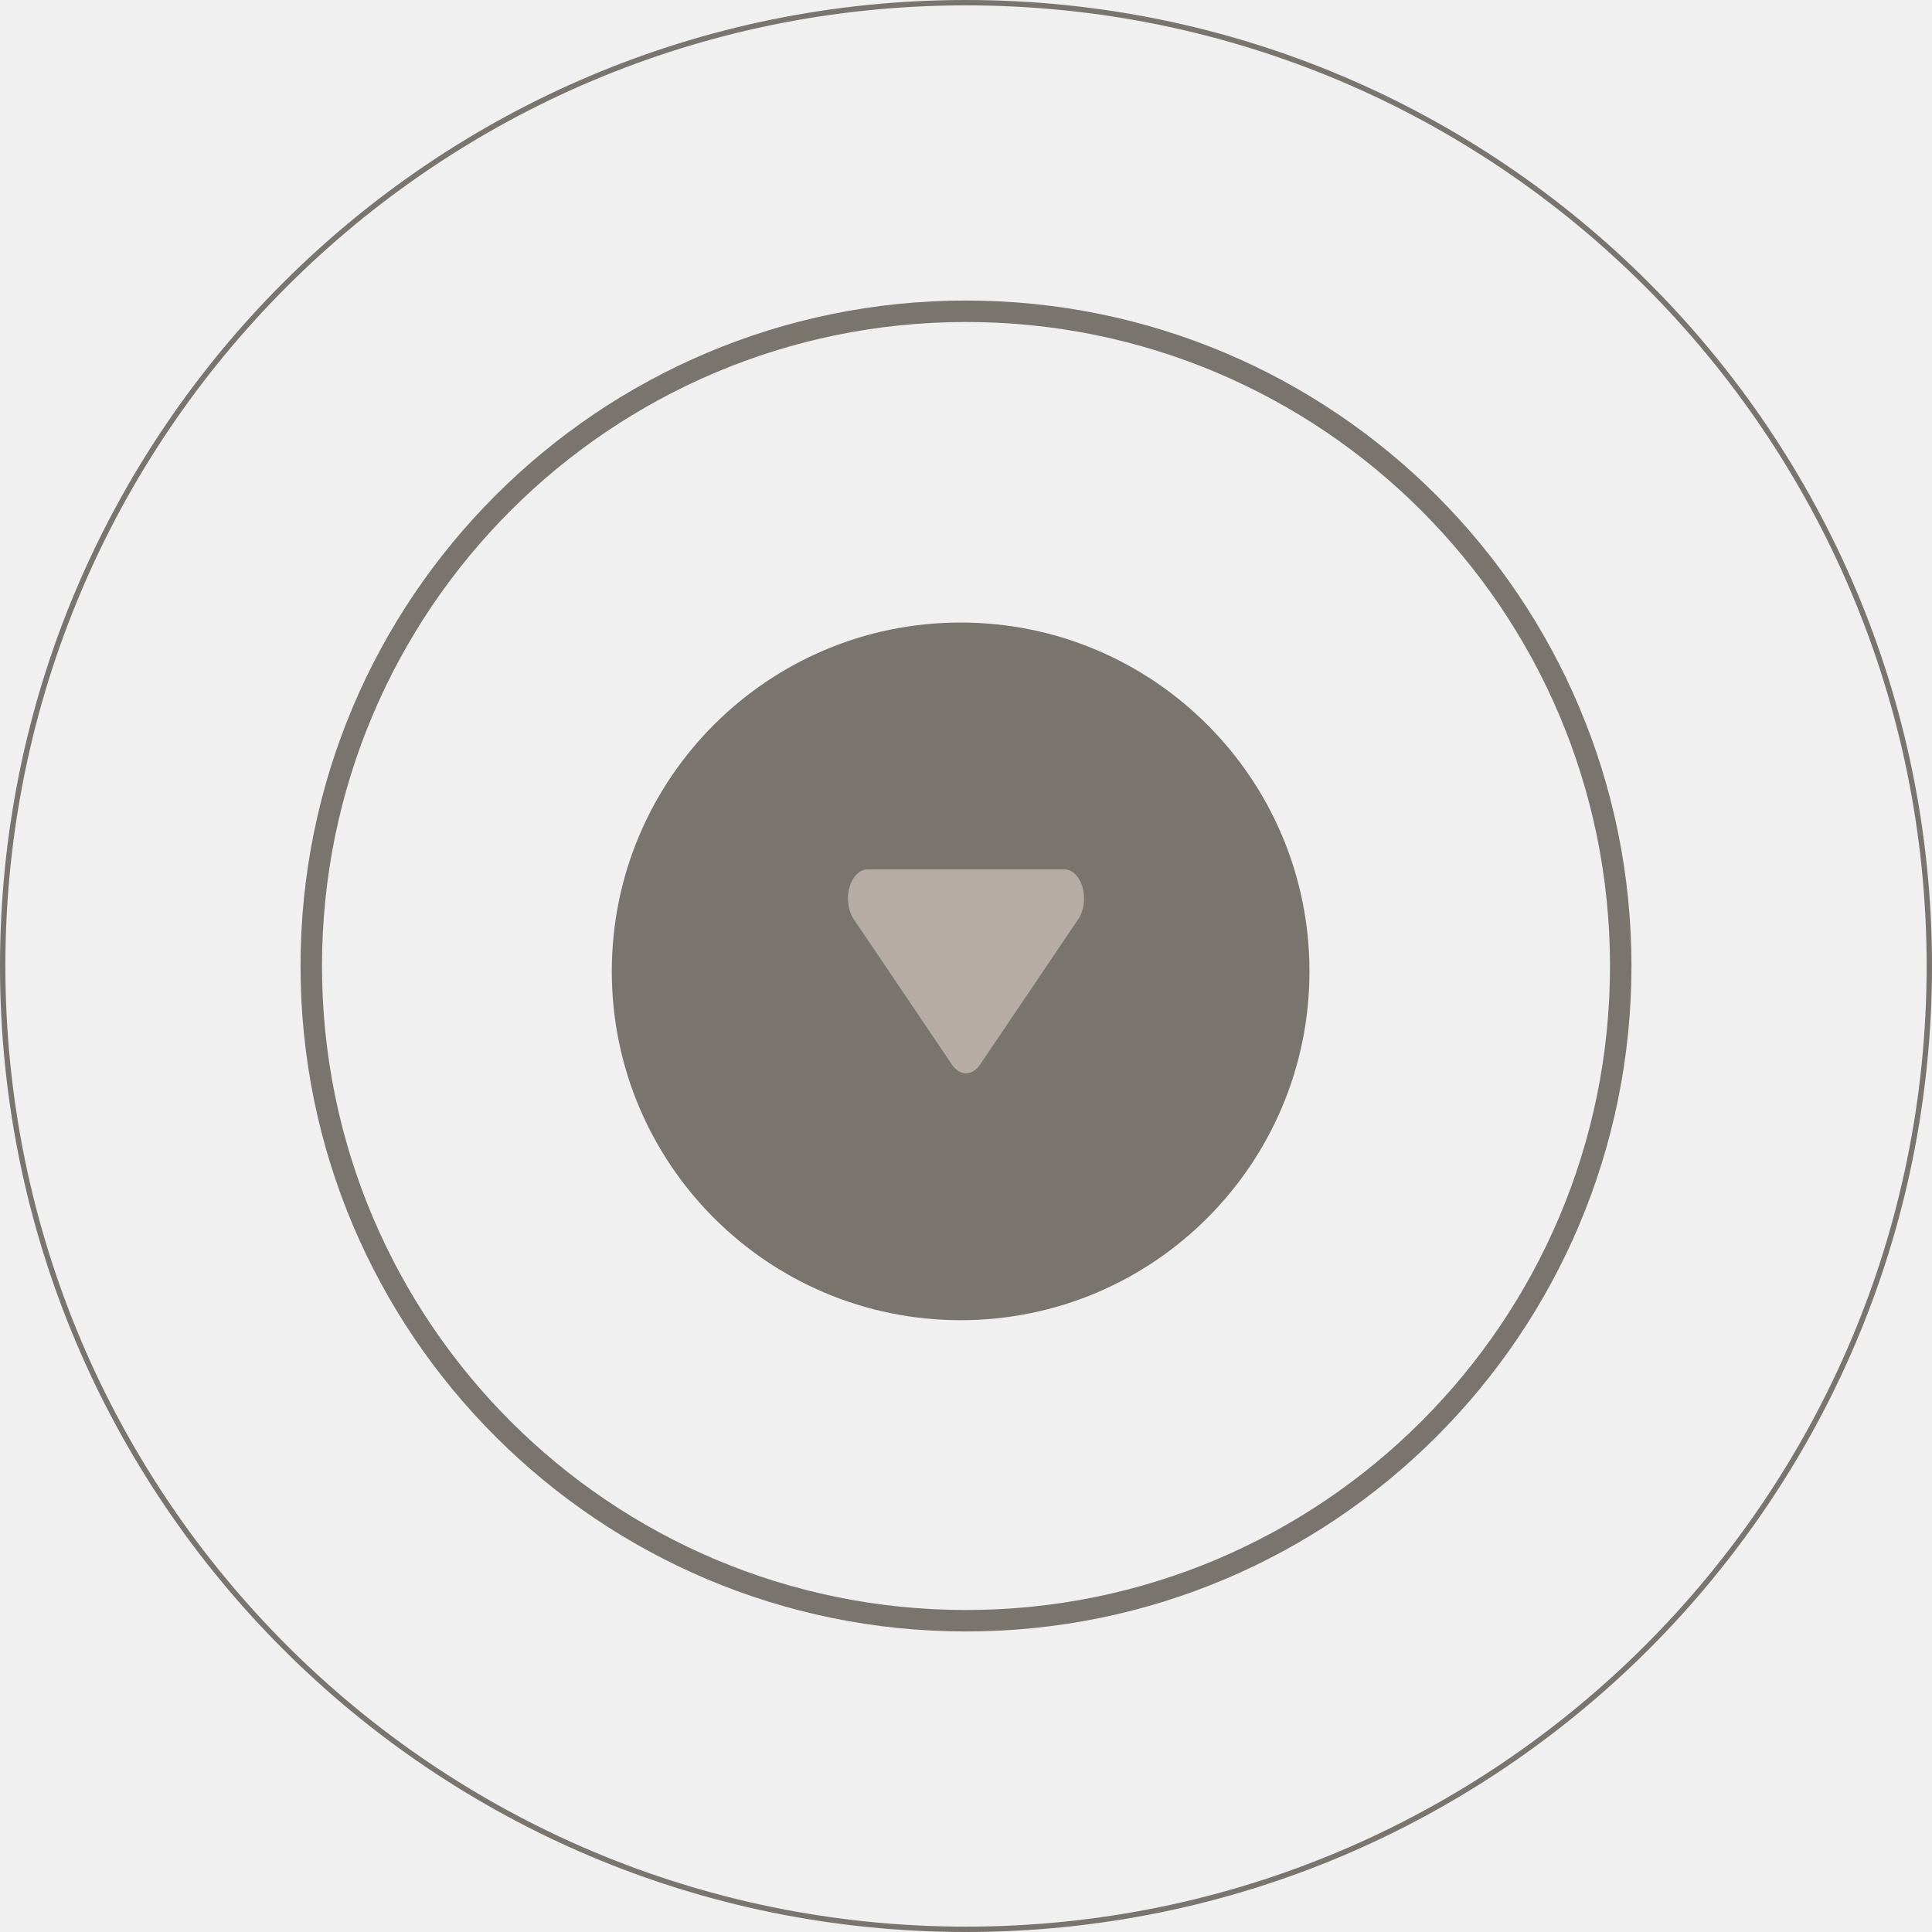
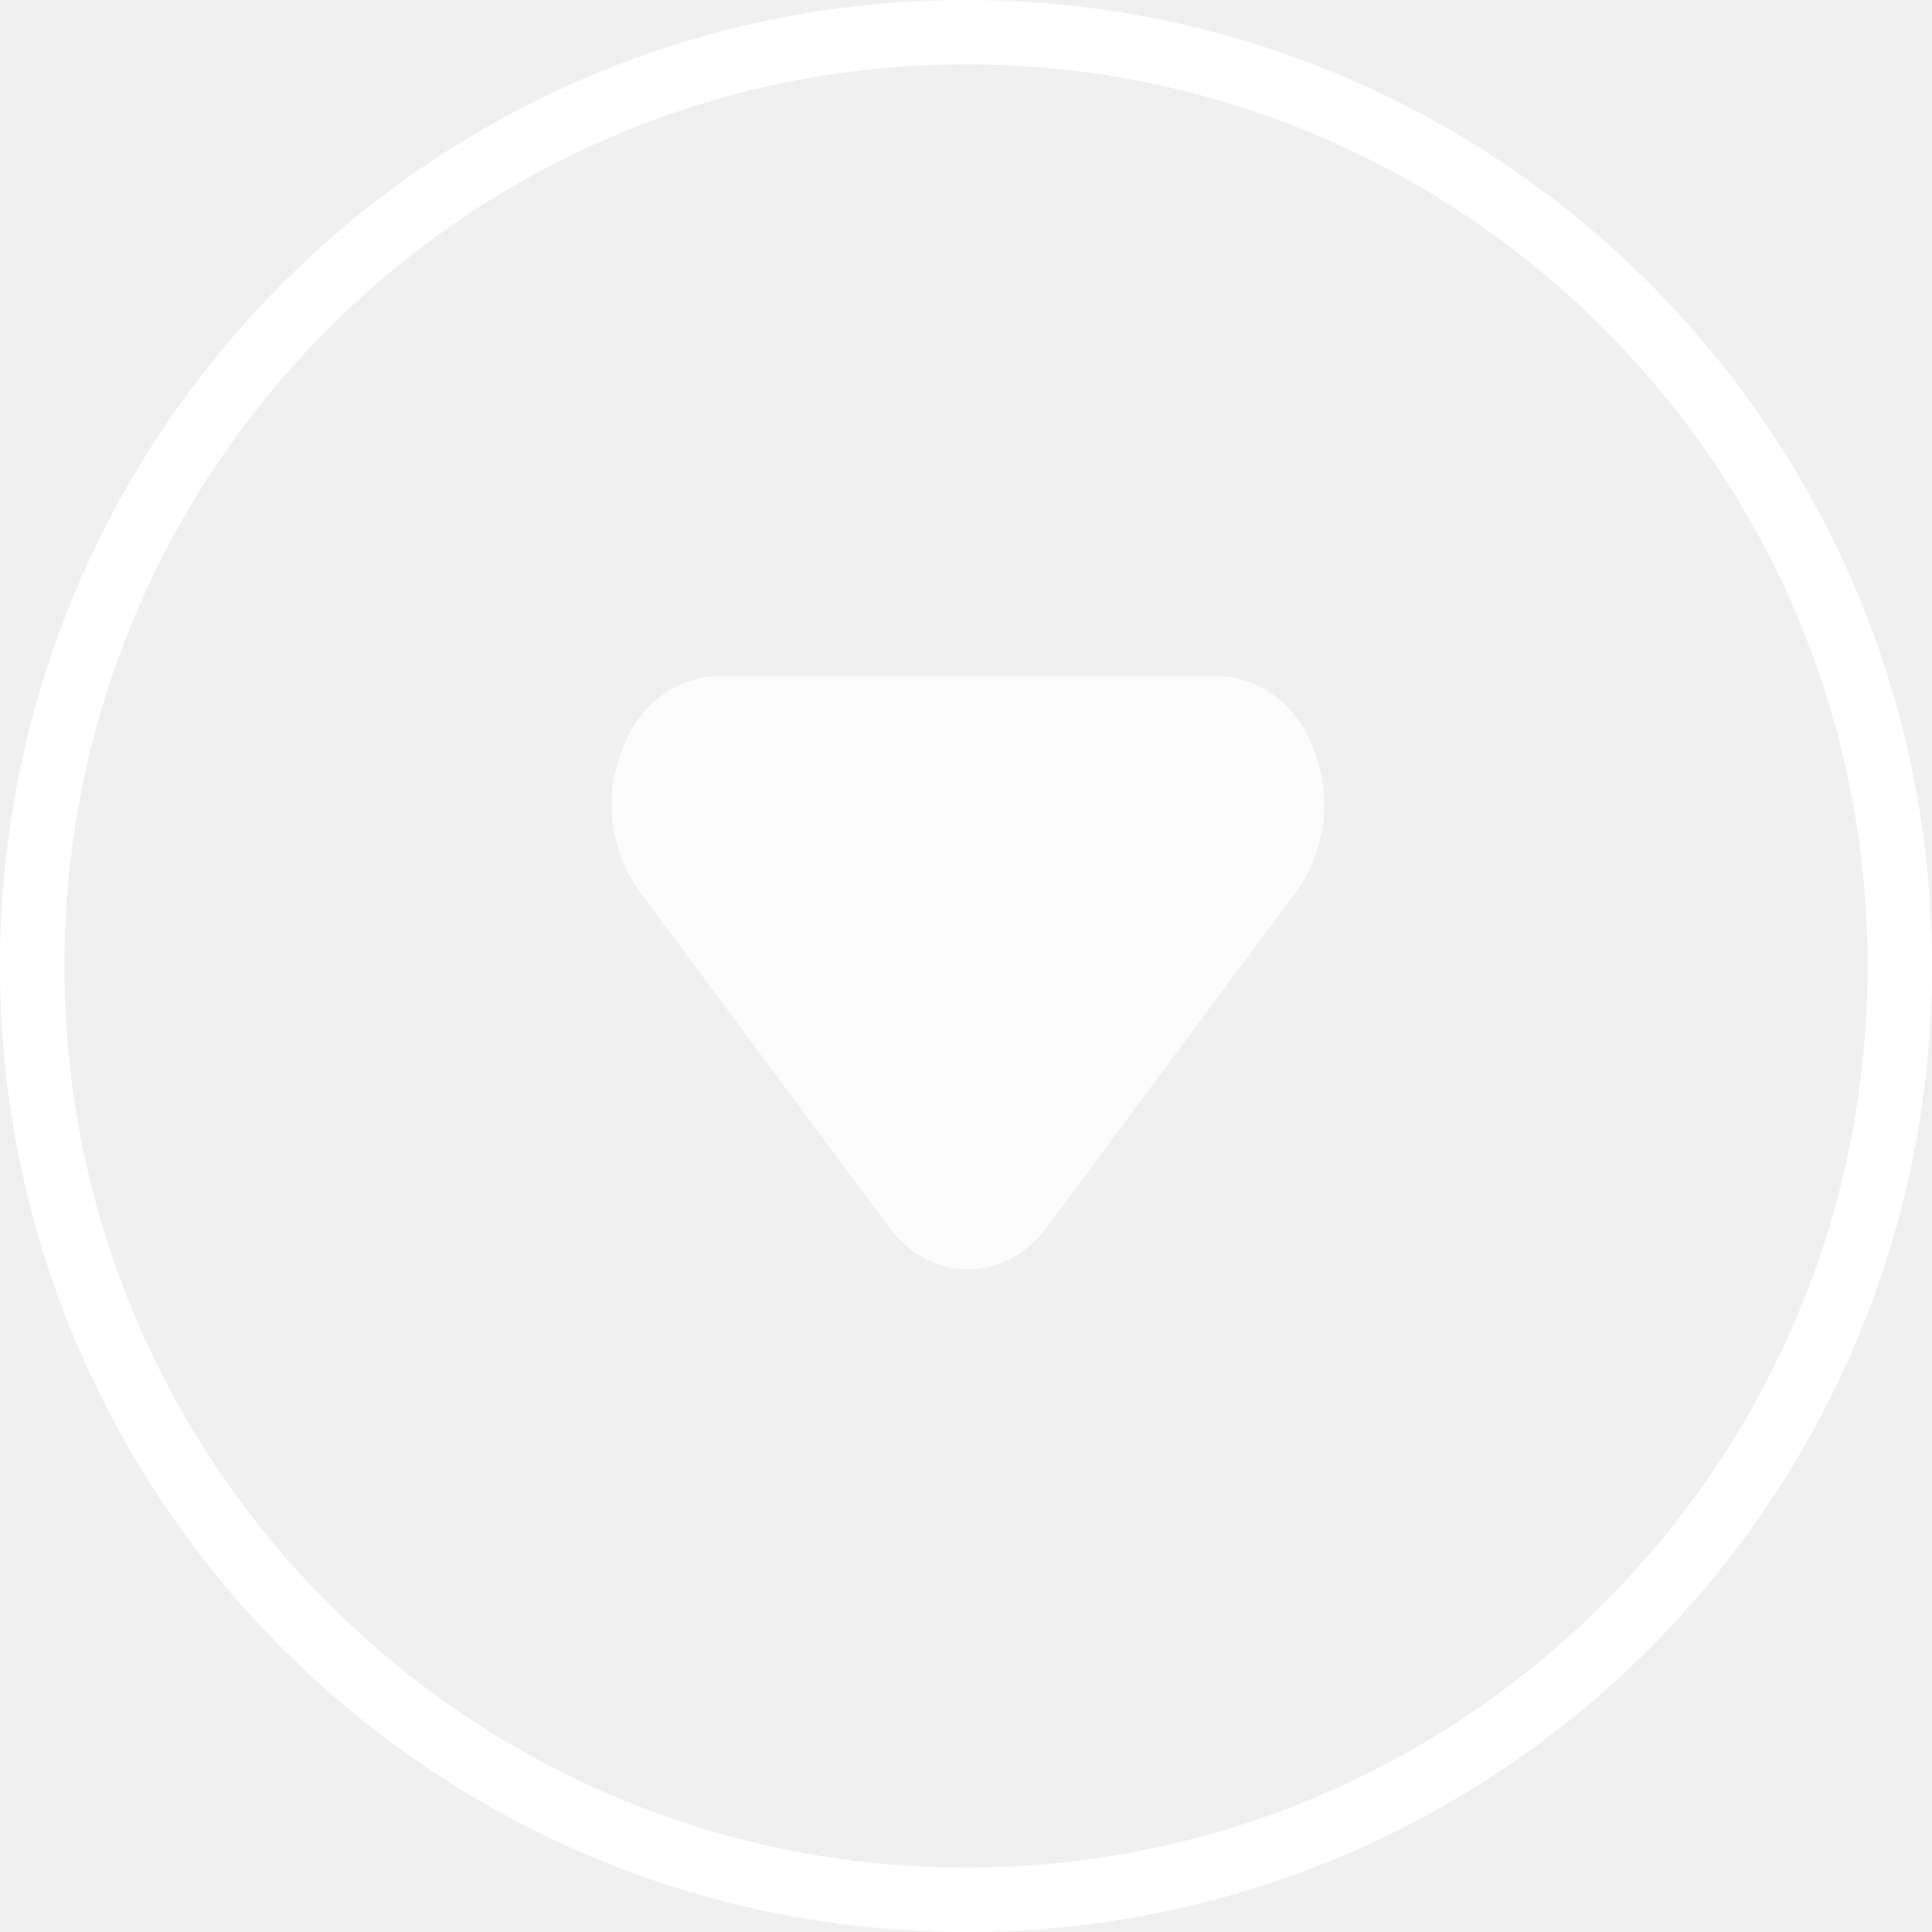
- <svg xmlns="http://www.w3.org/2000/svg" width="180" height="180" viewBox="0 0 180 180" fill="none">
-   <circle cx="89.5" cy="90.5" r="32.5" fill="#7A746F" />
-   <circle cx="90" cy="90" r="89.75" stroke="#7A746F" stroke-width="0.5" />
-   <circle cx="90" cy="90" r="61" stroke="#7A746F" stroke-width="2" />
-   <path fill-rule="evenodd" clip-rule="evenodd" d="M80.833 81C80.471 81 80.116 81.159 79.815 81.458C79.513 81.756 79.278 82.18 79.139 82.676C79.001 83.172 78.965 83.717 79.035 84.244C79.106 84.77 79.281 85.254 79.537 85.633L88.704 99.205C89.048 99.714 89.514 100 90 100C90.486 100 90.952 99.714 91.296 99.205L100.463 85.633C100.72 85.254 100.894 84.77 100.965 84.244C101.036 83.717 100.999 83.172 100.86 82.676C100.722 82.18 100.487 81.756 100.185 81.458C99.884 81.159 99.529 81 99.167 81H80.833Z" fill="#B6ACA5" />
+ <svg xmlns="http://www.w3.org/2000/svg" width="60" height="60" viewBox="0 0 60 60" fill="none">
+   <circle cx="30" cy="30" r="29" stroke="white" stroke-width="2" />
+   <path d="M30.06 39.42C29.59 39.417 29.125 39.298 28.701 39.072C28.277 38.845 27.904 38.517 27.609 38.11L19.85 27.672C19.396 27.044 19.111 26.287 19.026 25.487C18.942 24.687 19.061 23.877 19.371 23.149C19.622 22.516 20.032 21.977 20.551 21.596C21.071 21.215 21.678 21.008 22.301 21H37.819C38.442 21.008 39.049 21.215 39.569 21.596C40.088 21.977 40.498 22.516 40.749 23.149C41.059 23.877 41.178 24.687 41.093 25.487C41.009 26.287 40.724 27.044 40.27 27.672L32.511 38.11C32.216 38.517 31.843 38.845 31.419 39.072C30.995 39.298 30.53 39.417 30.06 39.42Z" fill="#FCFCFC" />
</svg>
